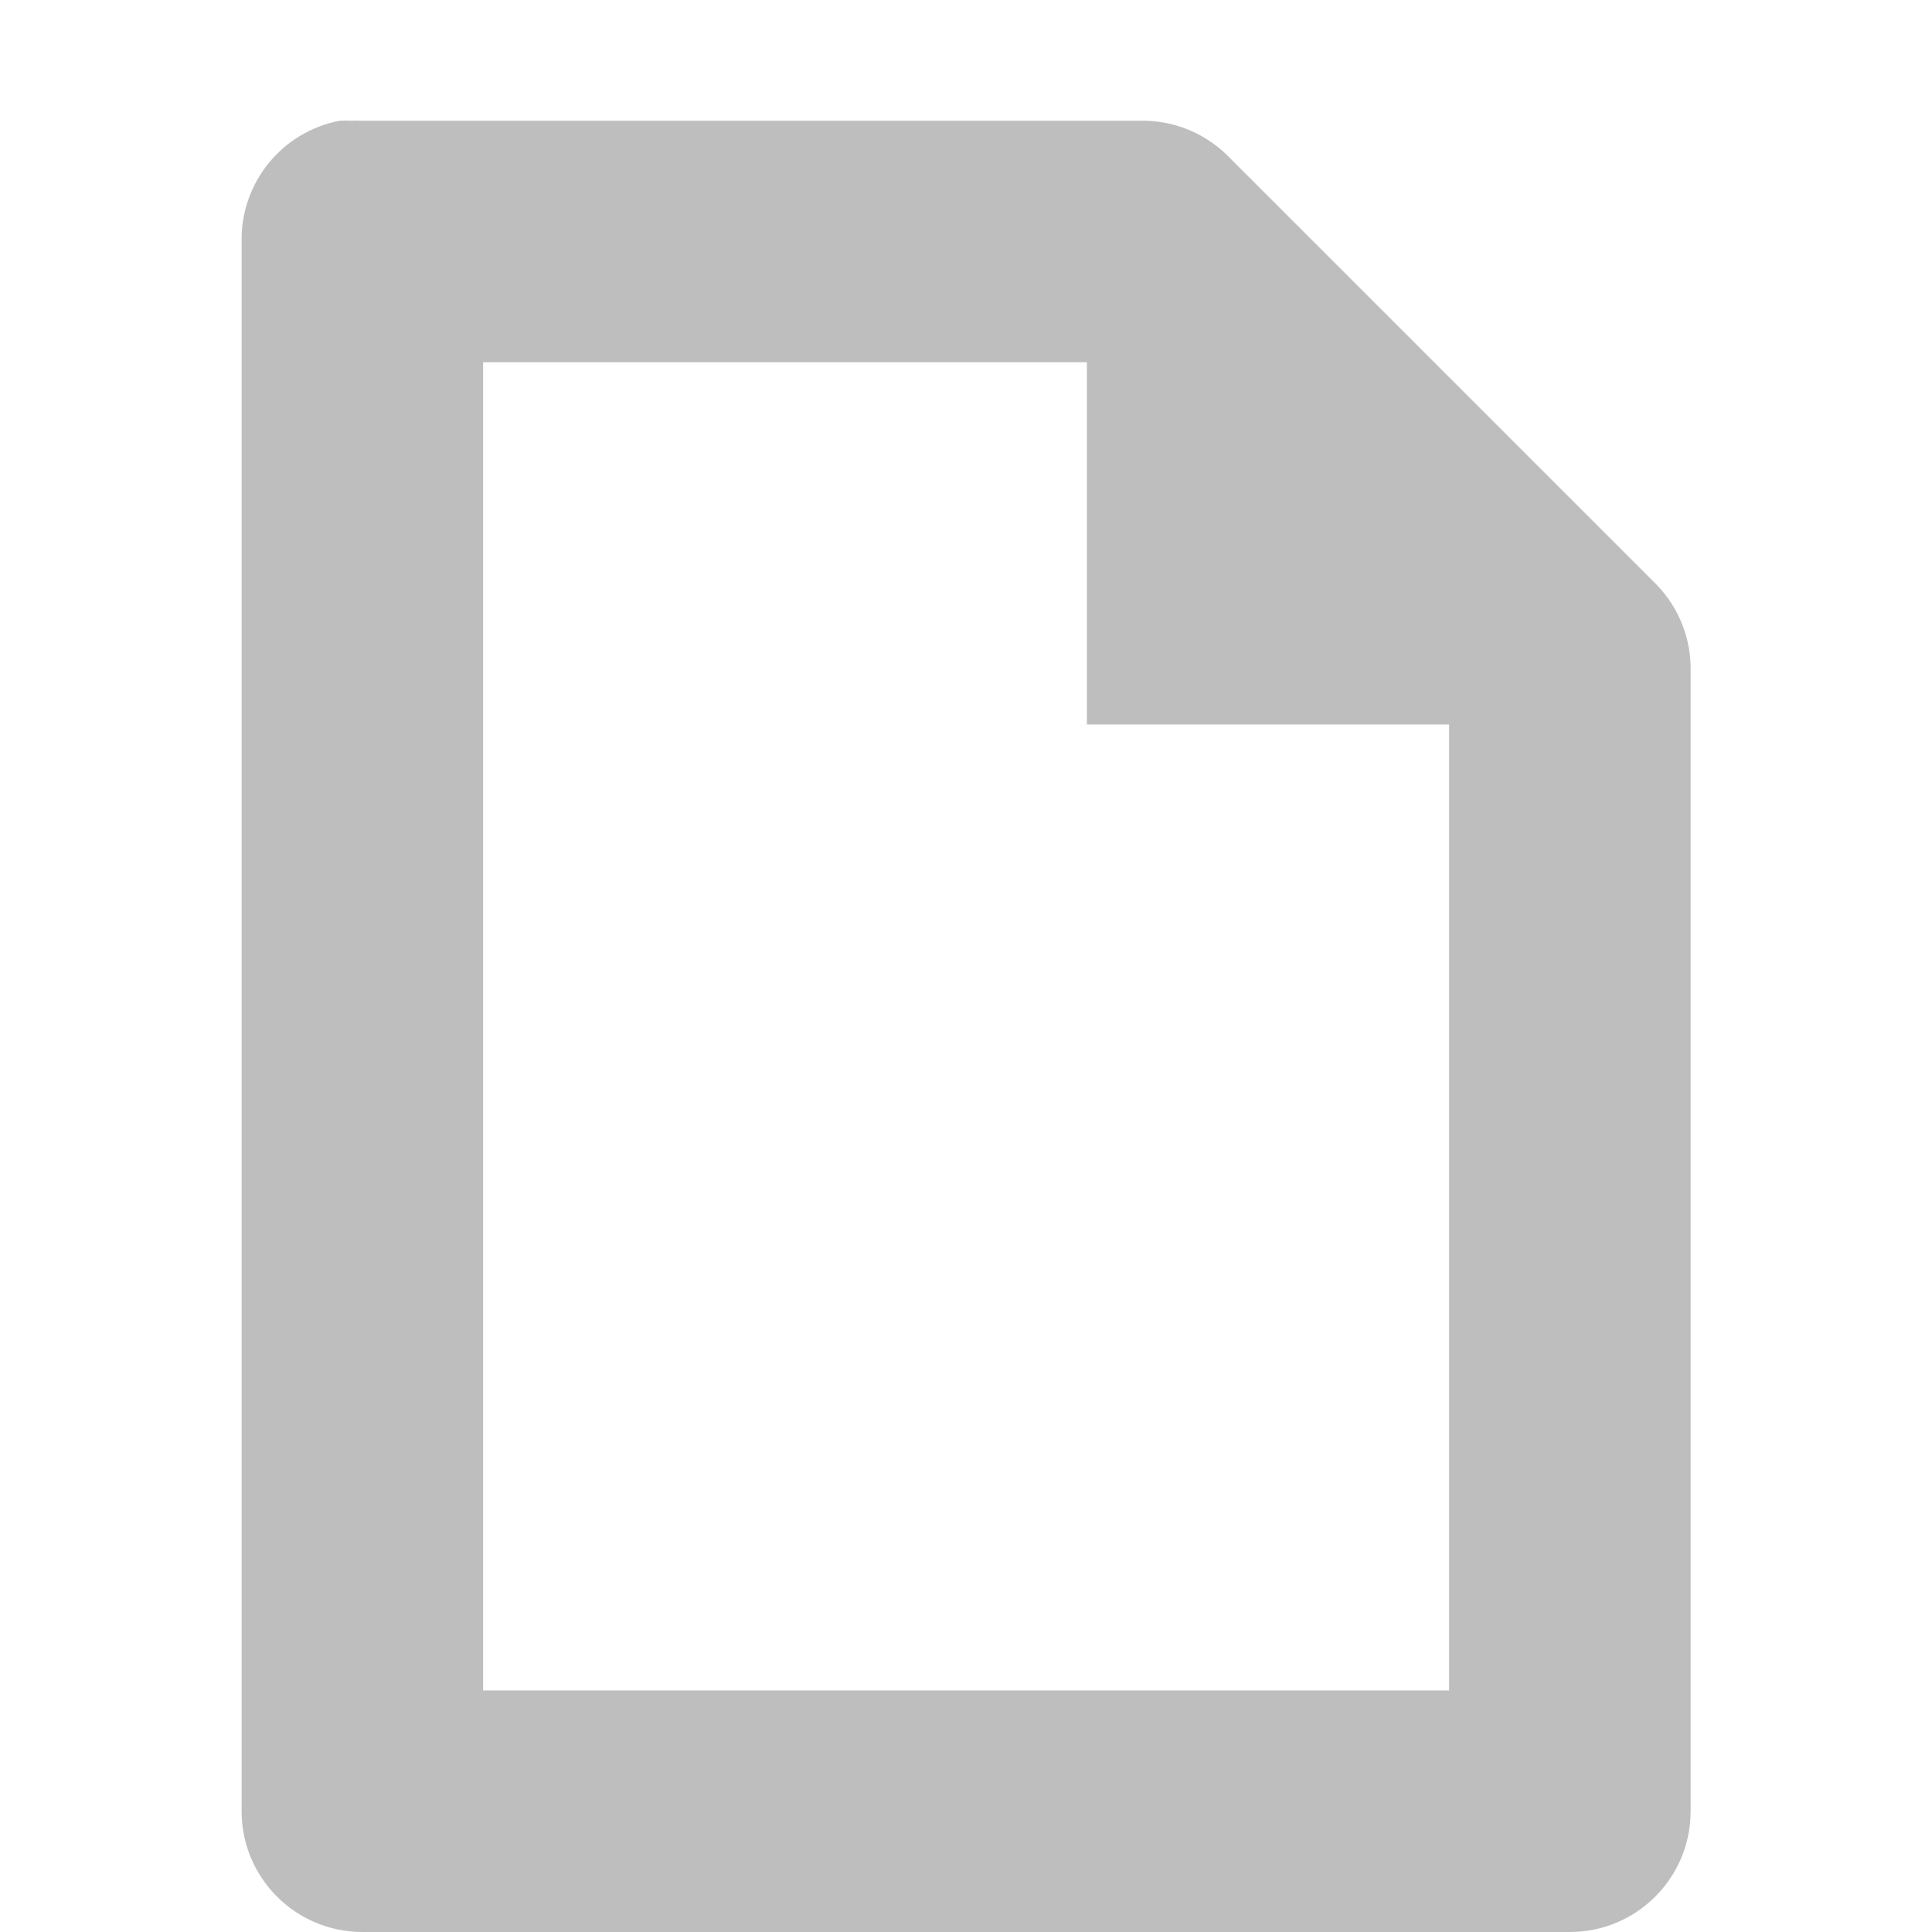
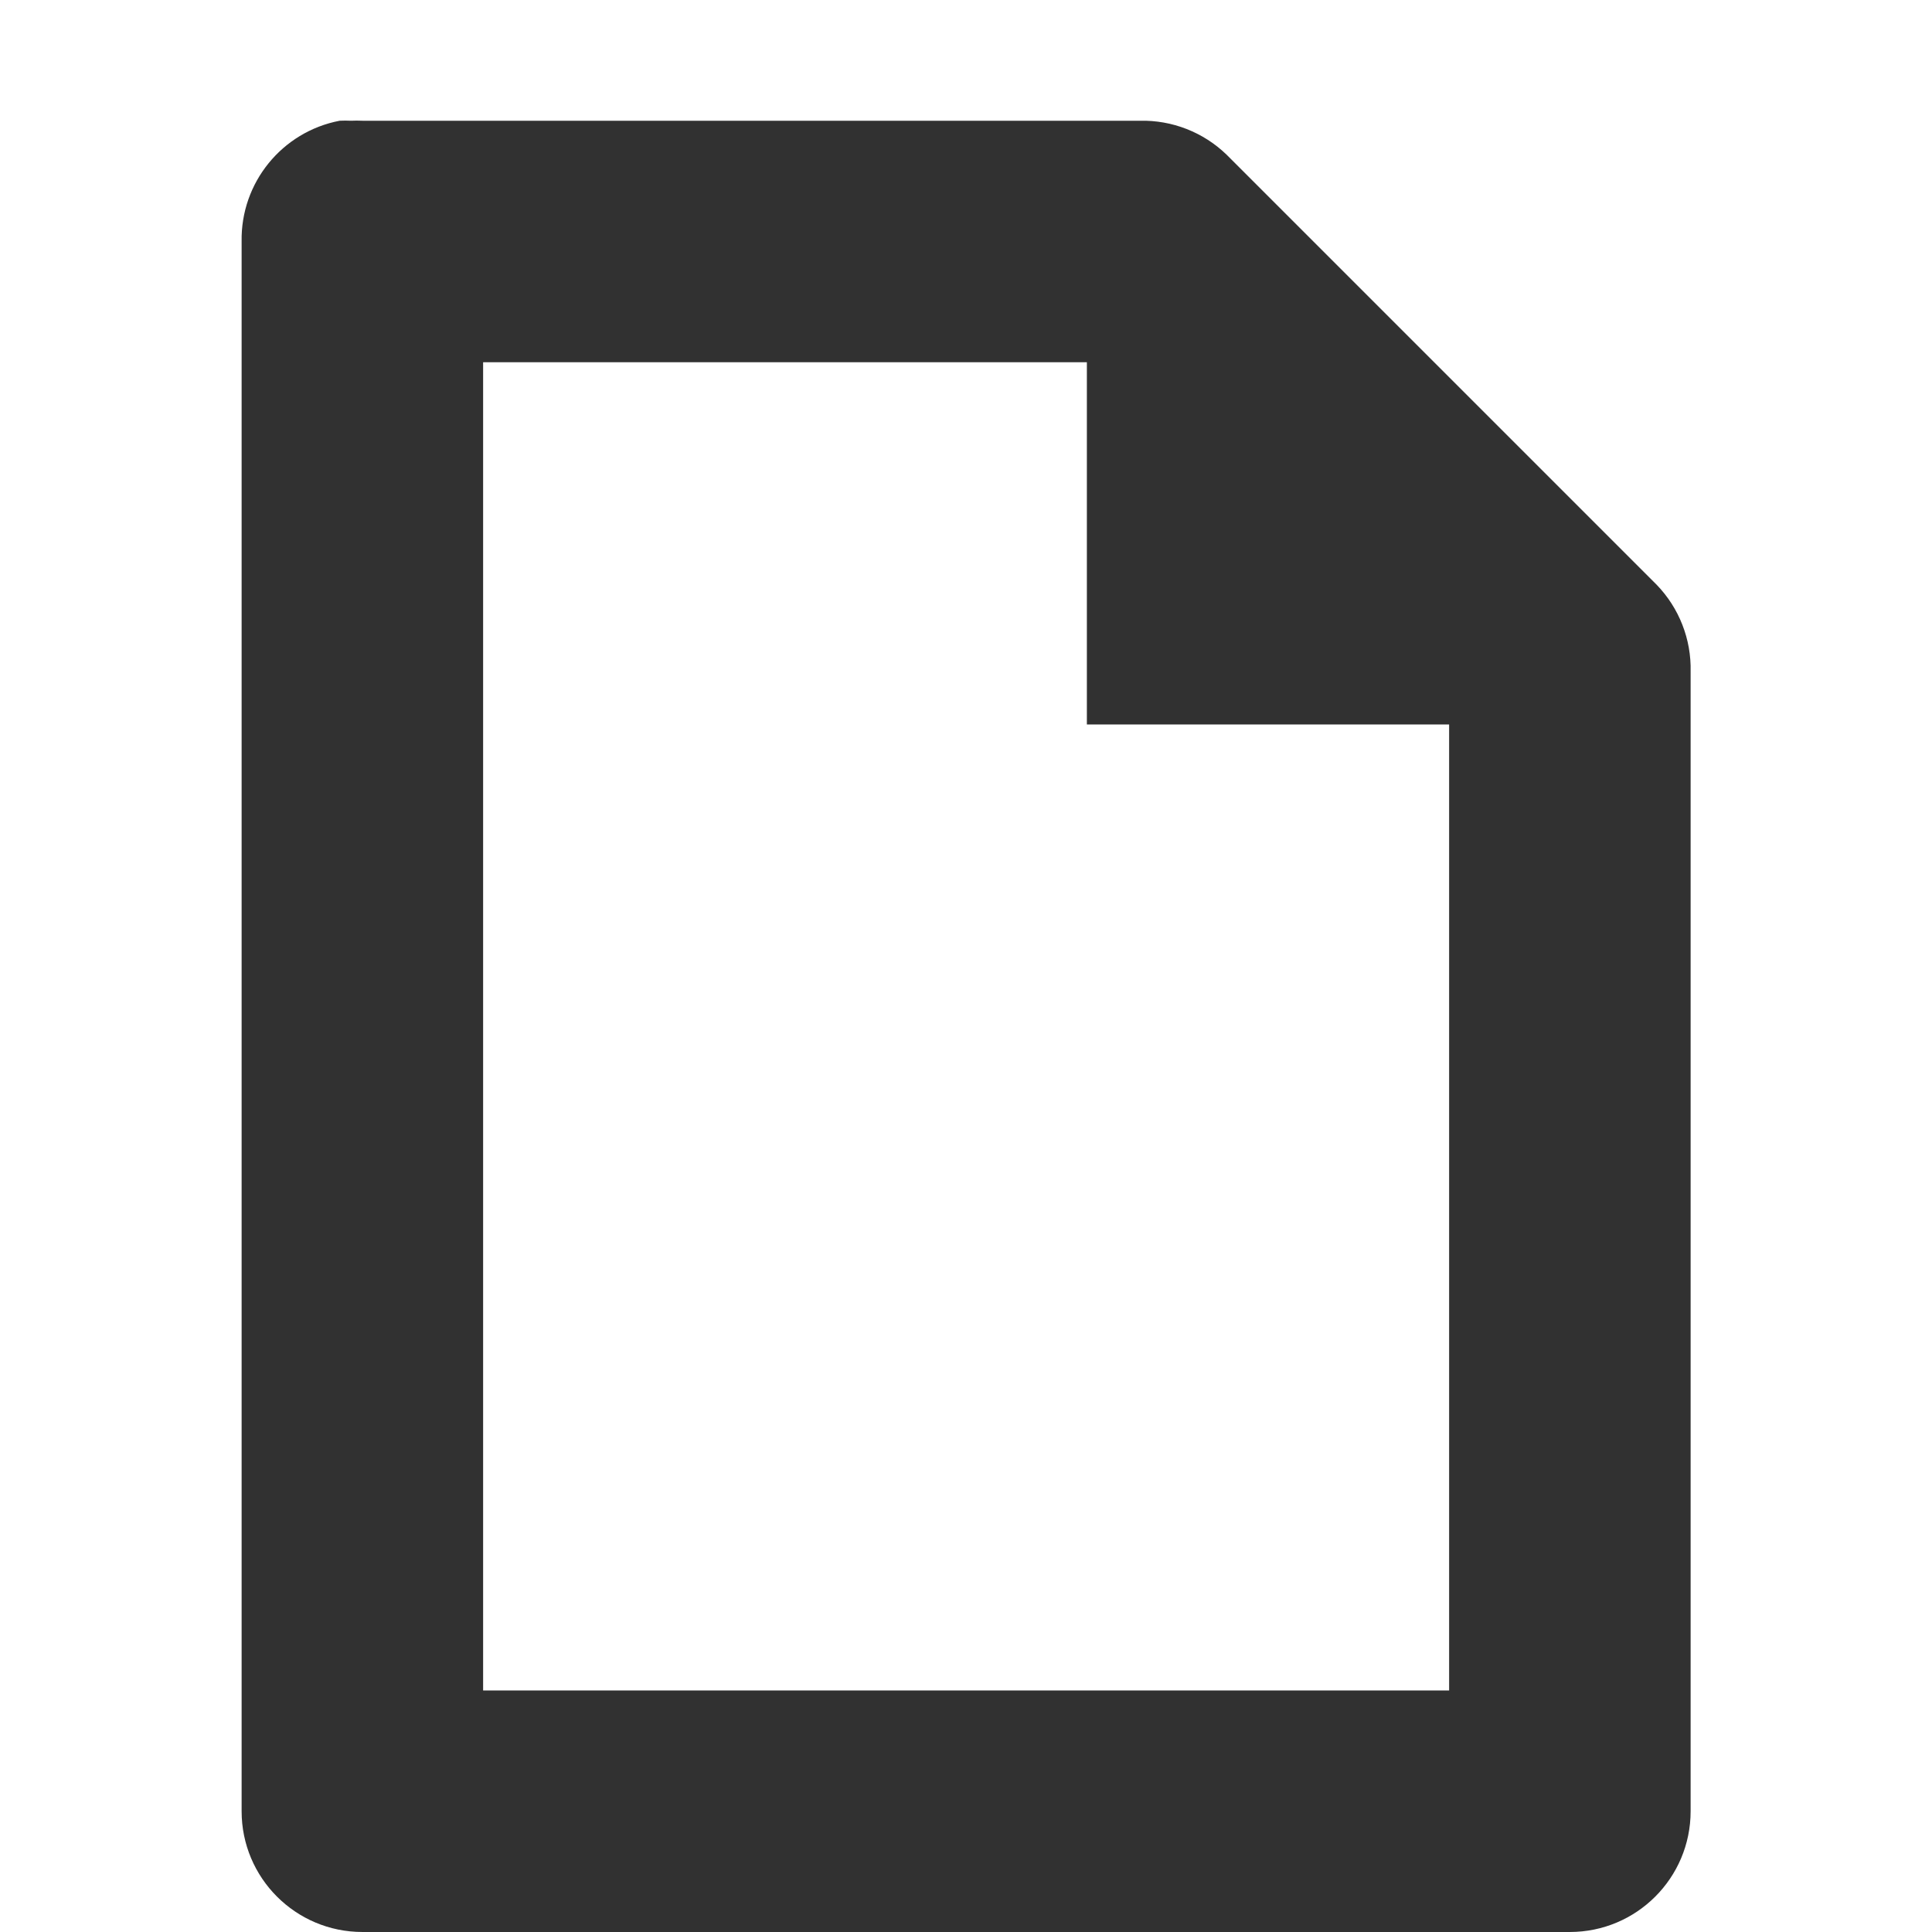
<svg xmlns="http://www.w3.org/2000/svg" height="16" id="svg7384" version="1.1" width="16">
  <defs id="defs7386" />
  <g id="layer9" style="display:inline" transform="translate(-481,-195.0001)" />
  <g id="layer10" transform="translate(-481,-195.0001)" />
  <g id="layer11" transform="translate(-481,-195.0001)" />
  <g id="layer13" transform="translate(-481,-195.0001)">
-     <path d="m 483.813,196 a 1,1 0 0 0 -0.812,1 l 0,13 a 1,1 0 0 0 1,1 l 10,0 a 1,1 0 0 0 1,-1 l 0,-9.438 a 1,1 0 0 0 -0.281,-0.719 l -3.562,-3.562 a 1,1 0 0 0 -0.719,-0.281 l -6.438,0 a 1,1 0 0 0 -0.094,0 1,1 0 0 0 -0.094,0 z m 1.188,2 5,0 0,3 3,0 0,8 -8,0 0,-11 z" id="path5003" style="font-size:medium;font-style:normal;font-variant:normal;font-weight:normal;font-stretch:normal;text-indent:0;text-align:start;text-decoration:none;line-height:normal;letter-spacing:normal;word-spacing:normal;text-transform:none;direction:ltr;block-progression:tb;writing-mode:lr-tb;text-anchor:start;baseline-shift:baseline;color:#000000;fill:#bebebe;fill-opacity:1;stroke:none;stroke-width:2;marker:none;visibility:visible;display:inline;overflow:visible;enable-background:accumulate;font-family:Sans;-inkscape-font-specification:Sans" />
+     <path d="m 483.813,196 a 1,1 0 0 0 -0.812,1 l 0,13 a 1,1 0 0 0 1,1 l 10,0 a 1,1 0 0 0 1,-1 l 0,-9.438 a 1,1 0 0 0 -0.281,-0.719 l -3.562,-3.562 a 1,1 0 0 0 -0.719,-0.281 l -6.438,0 a 1,1 0 0 0 -0.094,0 1,1 0 0 0 -0.094,0 z m 1.188,2 5,0 0,3 3,0 0,8 -8,0 0,-11 z" id="path5003" style="font-size:medium;font-style:normal;font-variant:normal;font-weight:normal;font-stretch:normal;text-indent:0;text-align:start;text-decoration:none;line-height:normal;letter-spacing:normal;word-spacing:normal;text-transform:none;direction:ltr;block-progression:tb;writing-mode:lr-tb;text-anchor:start;baseline-shift:baseline;color:#000000;fill:#313131;fill-opacity:1;stroke:none;stroke-width:2;marker:none;visibility:visible;display:inline;overflow:visible;enable-background:accumulate;font-family:Sans;-inkscape-font-specification:Sans" />
  </g>
  <g id="layer14" transform="translate(-481,-195.0001)" />
  <g id="layer15" style="display:inline" transform="translate(-481,-195.0001)" />
  <g id="g71291" style="display:inline" transform="translate(-481,-195.0001)" />
  <g id="g4953" style="display:inline" transform="translate(-481,-195.0001)" />
  <g id="layer12" style="display:inline" transform="translate(-481,-195.0001)" />
</svg>
